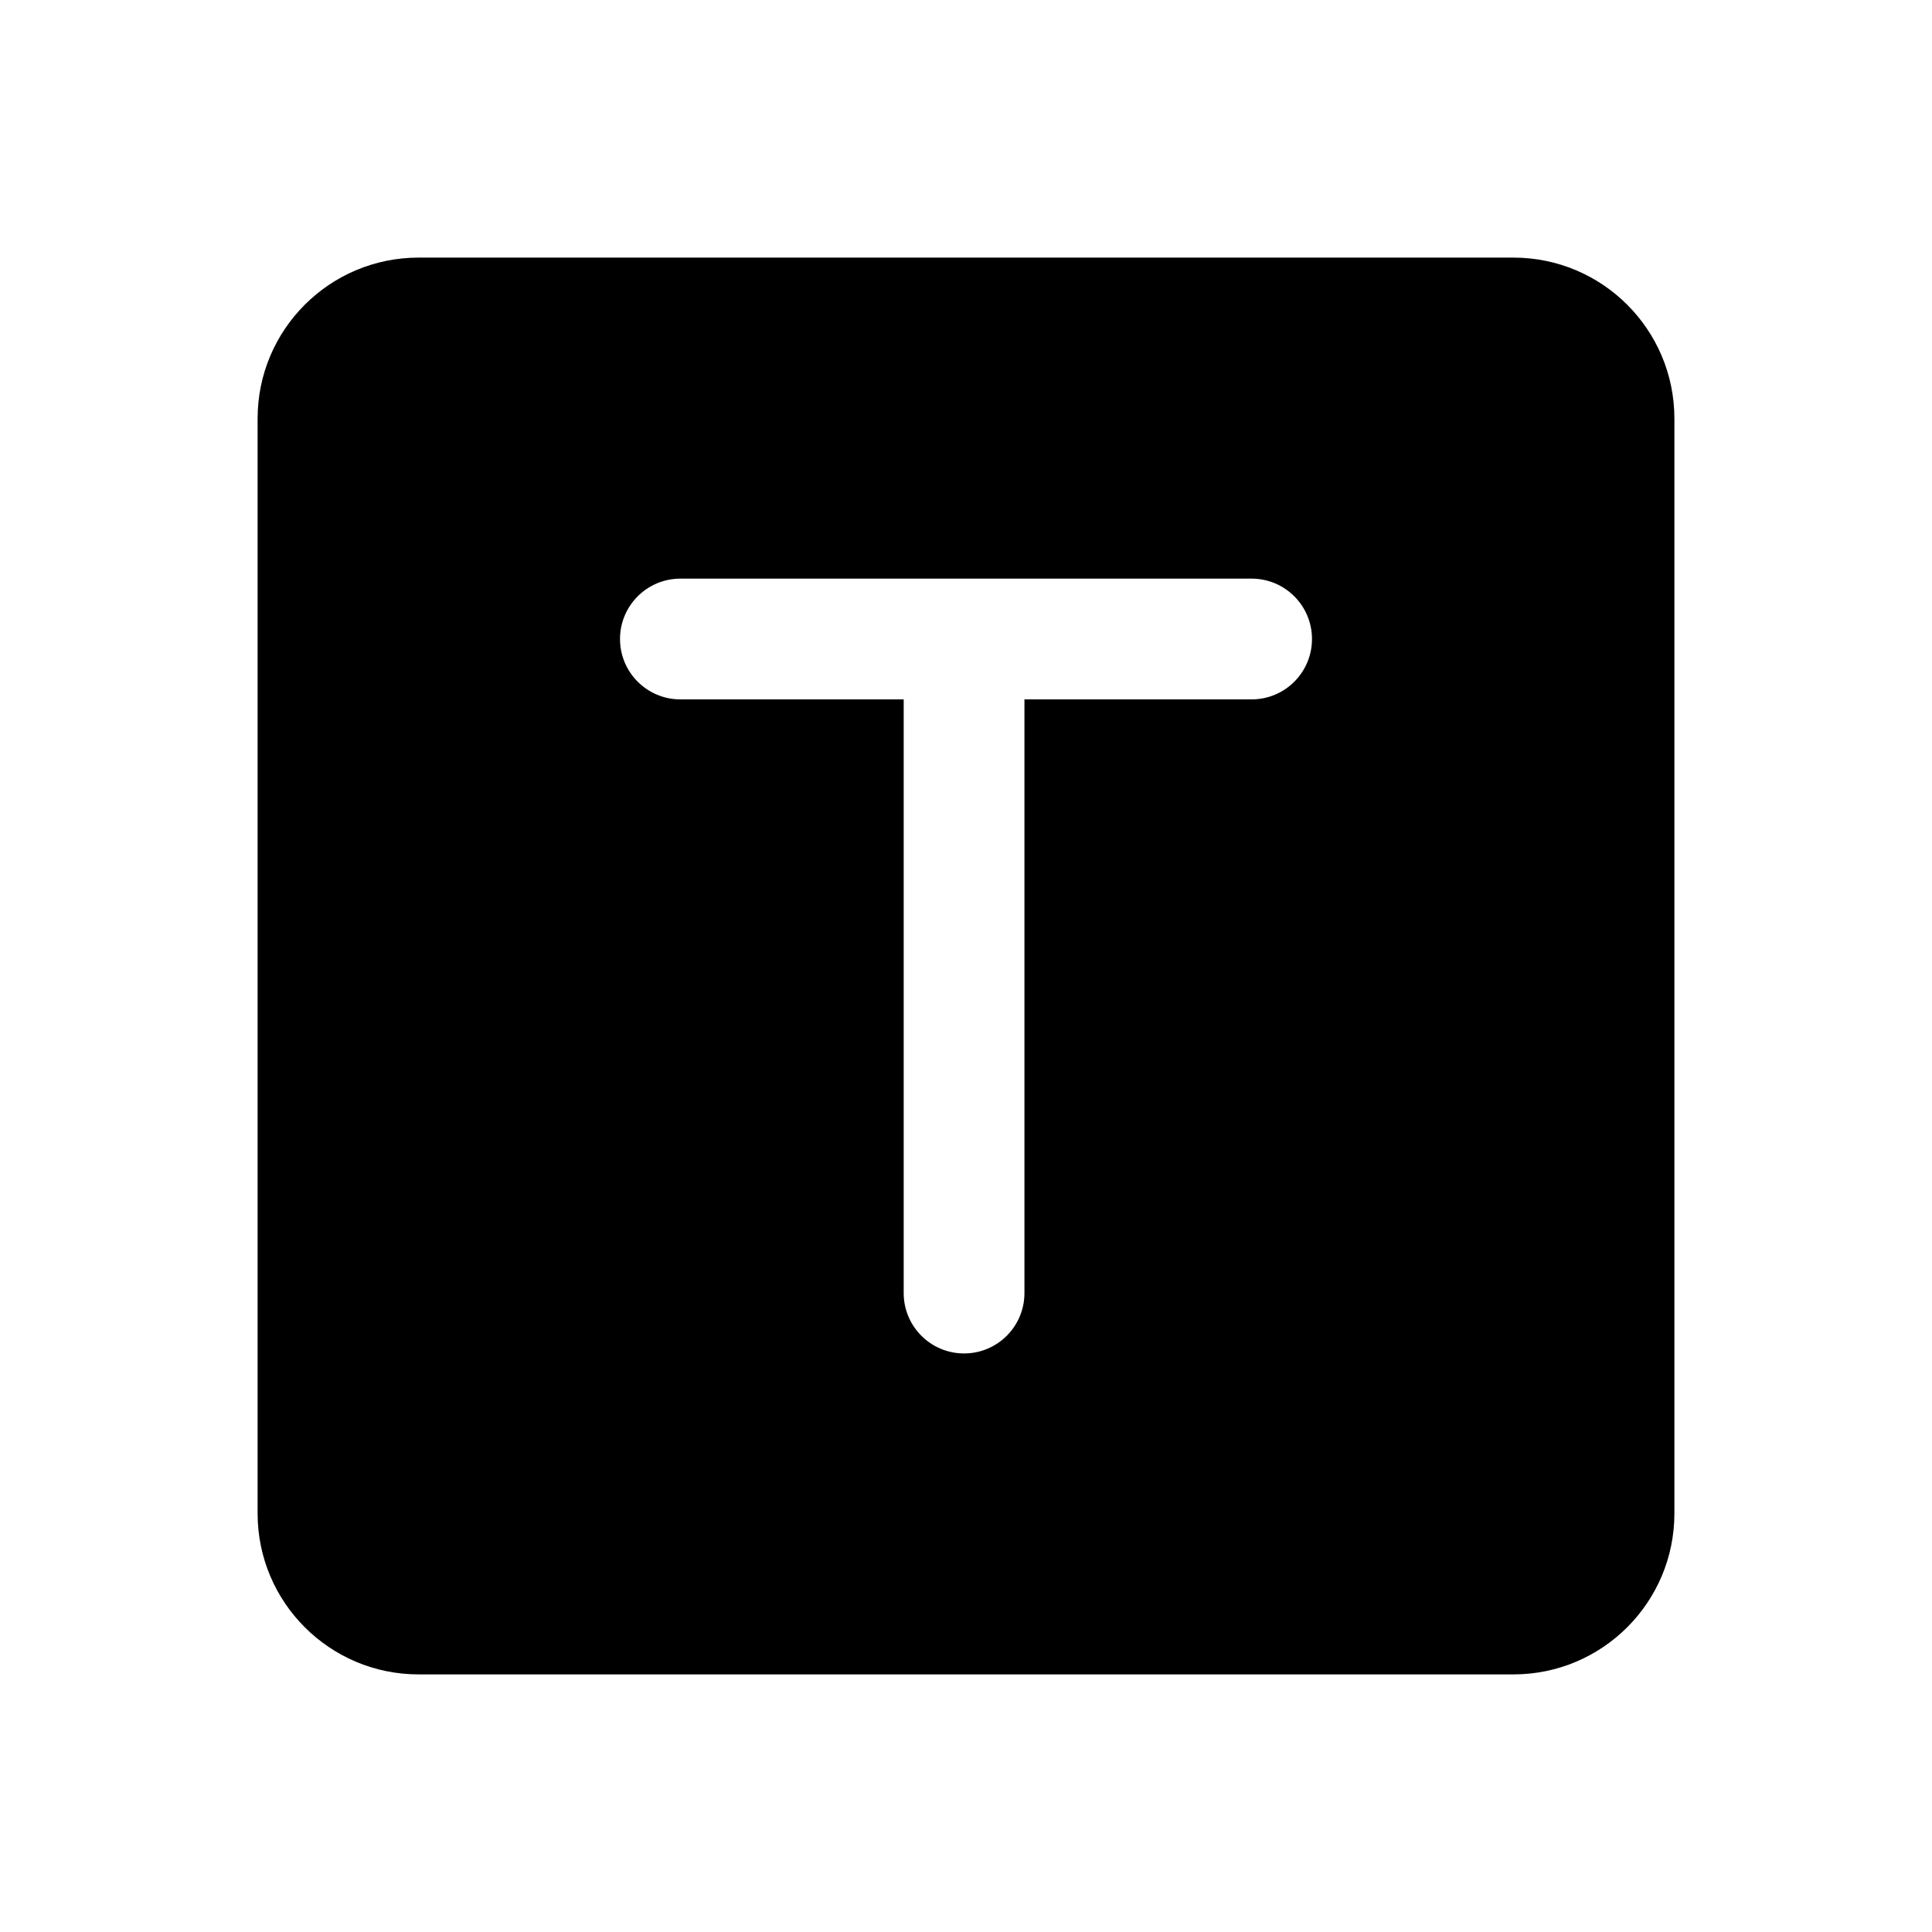
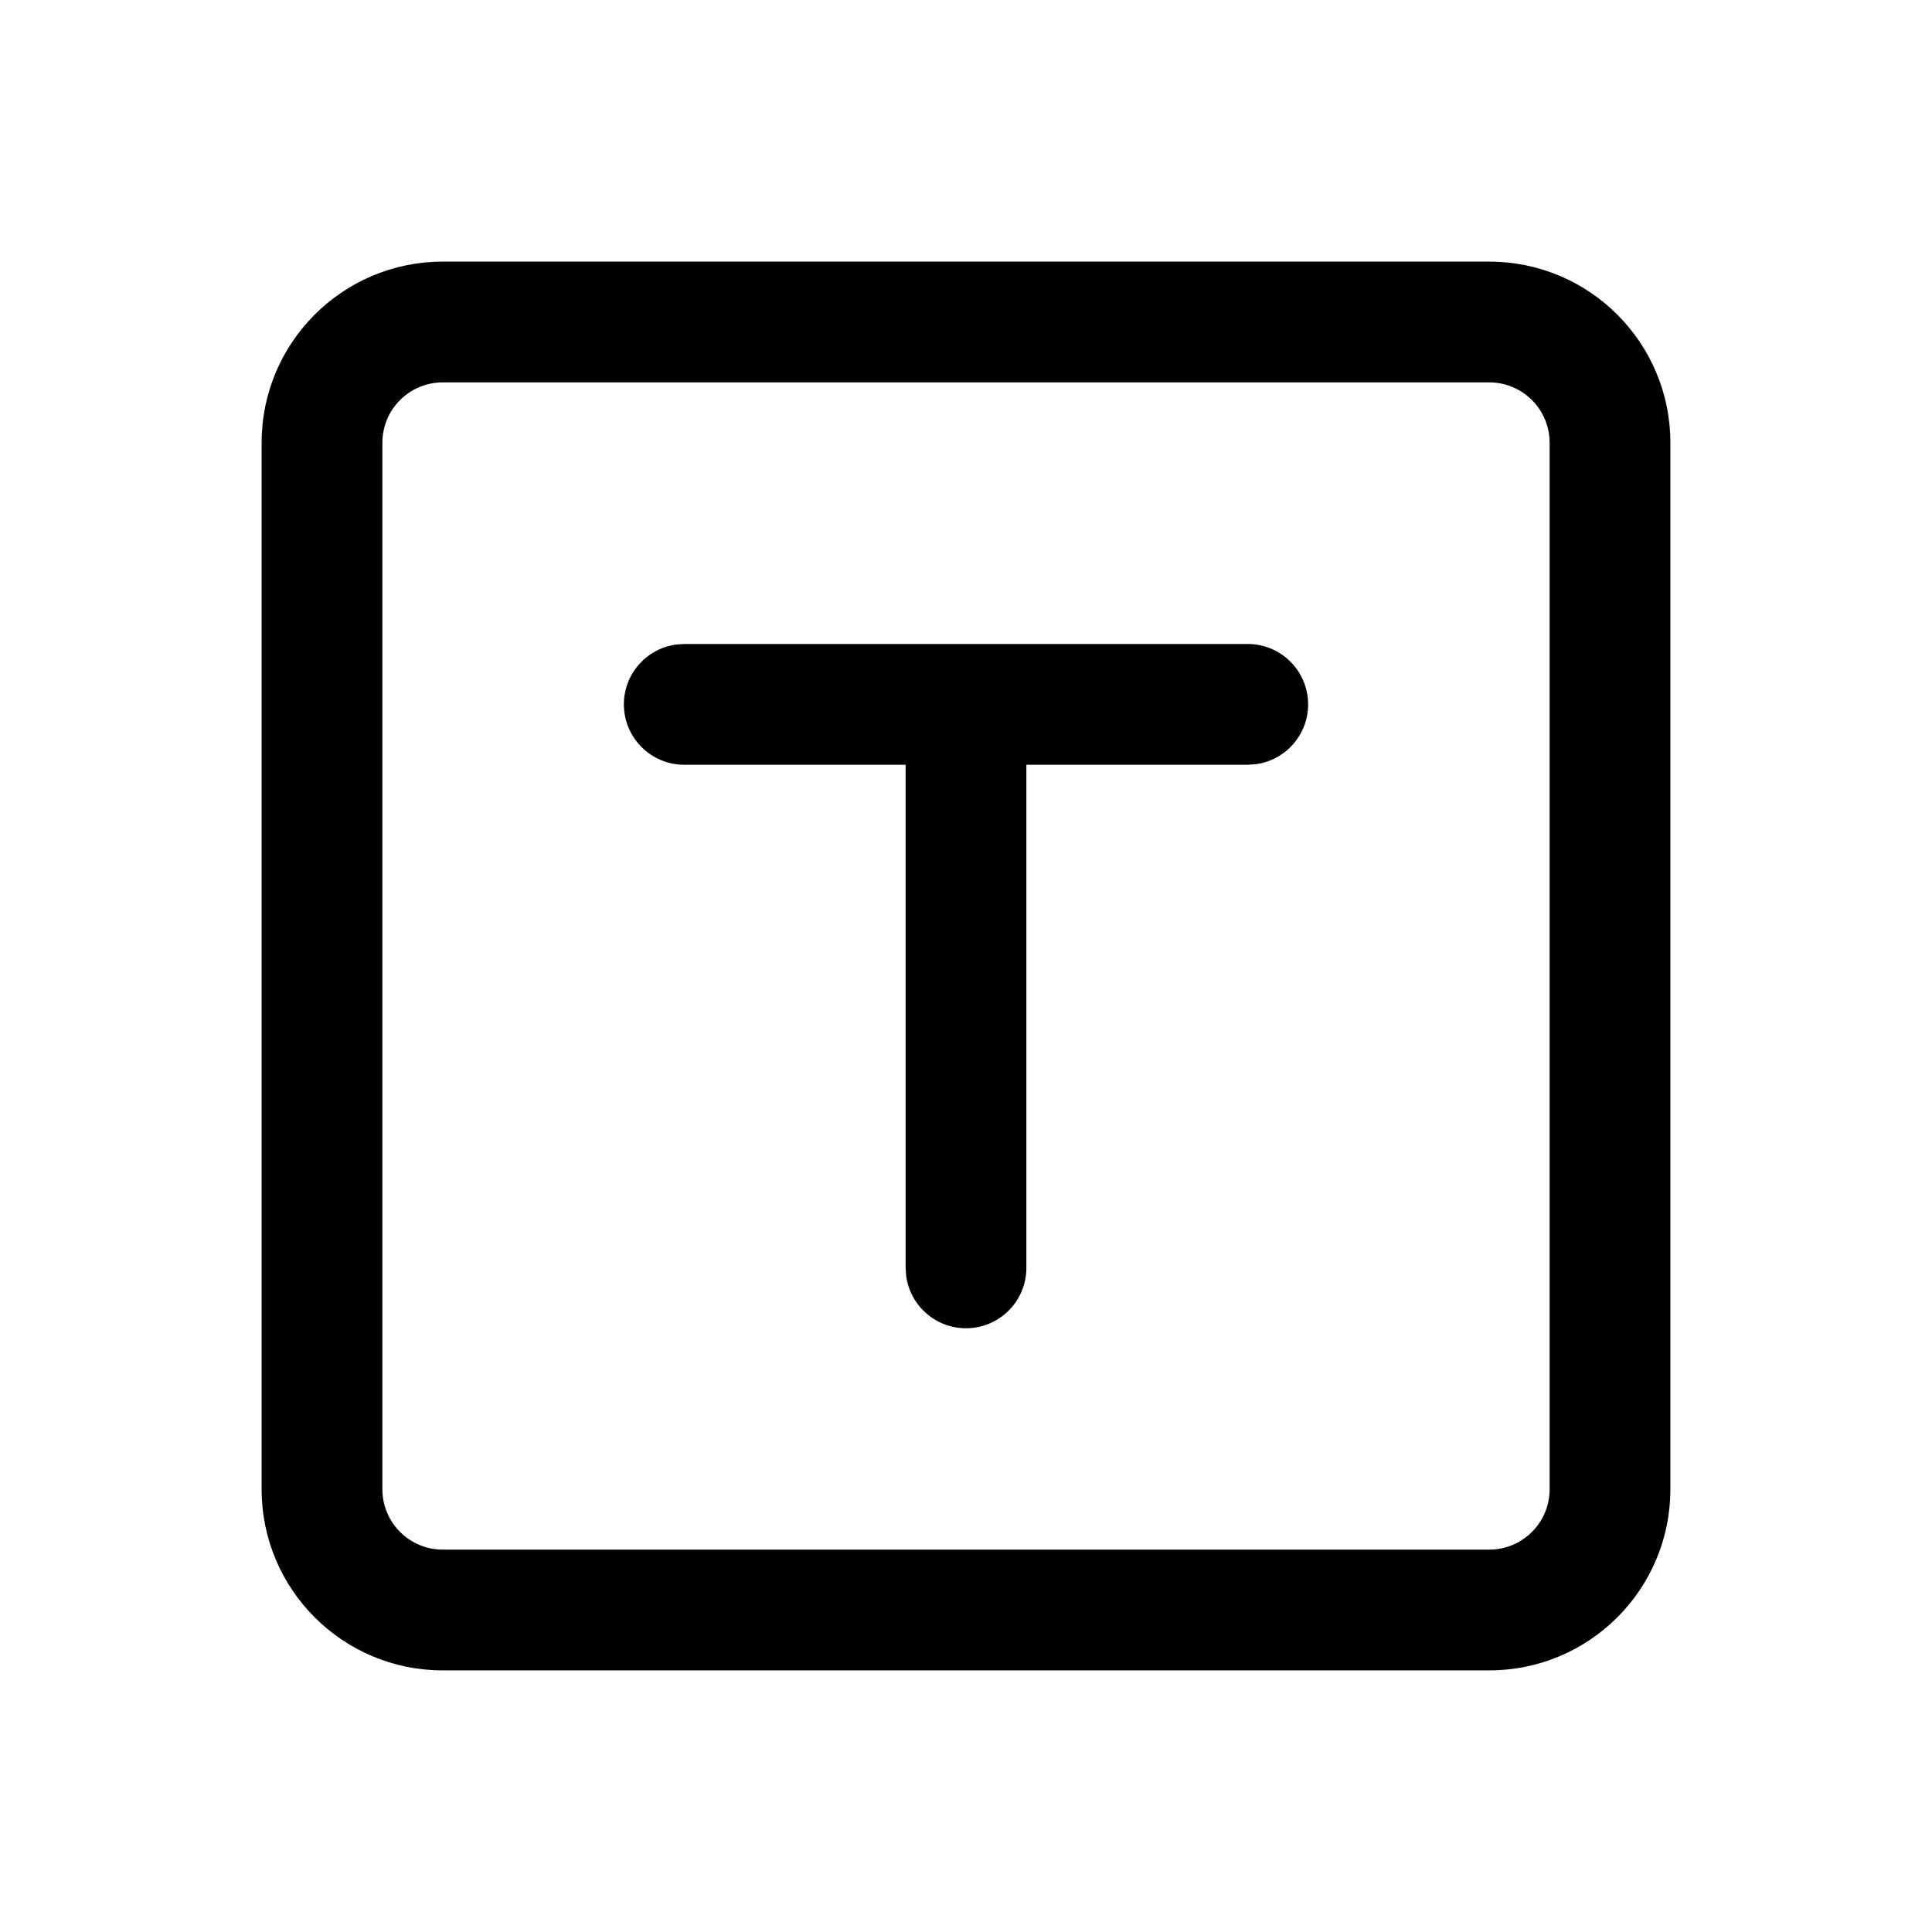
- <svg xmlns="http://www.w3.org/2000/svg" id="icons" viewBox="0 0 24 24">
-   <rect id="canvas" width="24" height="24" style="fill:none" />
-   <path d="M18.8,3.2H5.2a2,2,0,0,0-2,2V18.8a2,2,0,0,0,2,2H18.8a2,2,0,0,0,2-2V5.2A2,2,0,0,0,18.8,3.2ZM15.548,8.688H12.726v7.375a.75.75,0,0,1-1.5,0V8.688H8.452a.75.75,0,0,1,0-1.5h7.096a.75.75,0,0,1,0,1.5Z" />
+ <svg xmlns="http://www.w3.org/2000/svg" width="24px" height="24px" viewBox="0 0 24 24" version="1.1">
+   <g id="Analytics-/-02-M-/-05-Variable-type-/-05-05-var-type-string-m" stroke="none" stroke-width="1" fill-rule="evenodd">
+     <rect id="canvas" x="-7.46069873e-14" y="3.90798505e-14" width="24" height="24" style="fill:none" />
+     <path d="M18.5,3.25 C19.743,3.25 20.75,4.257 20.75,5.5 L20.75,5.5 L20.75,18.5 C20.75,19.743 19.743,20.75 18.5,20.75 L18.5,20.75 L5.5,20.75 C4.257,20.75 3.25,19.743 3.25,18.5 L3.25,18.5 L3.25,5.5 C3.25,4.257 4.257,3.25 5.5,3.25 L5.5,3.25 Z M18.5,4.75 L5.5,4.75 C5.086,4.75 4.75,5.086 4.75,5.5 L4.75,5.5 L4.75,18.5 C4.75,18.914 5.086,19.25 5.5,19.25 L5.5,19.25 L18.5,19.25 C18.914,19.25 19.25,18.914 19.25,18.5 L19.25,18.5 L19.25,5.5 C19.25,5.086 18.914,4.75 18.5,4.75 L18.5,4.75 Z M15.5,8 C15.914,8 16.25,8.336 16.25,8.75 C16.25,9.13 15.968,9.443 15.602,9.493 L15.5,9.5 L12.75,9.5 L12.75,15.75 C12.75,16.164 12.414,16.5 12,16.5 C11.62,16.5 11.307,16.218 11.257,15.852 L11.25,15.75 L11.25,9.5 L8.5,9.5 C8.086,9.5 7.75,9.164 7.75,8.75 C7.75,8.37 8.032,8.057 8.398,8.007 L8.5,8 L15.5,8 Z" id="⌐-Icon-color" />
+   </g>
</svg>
